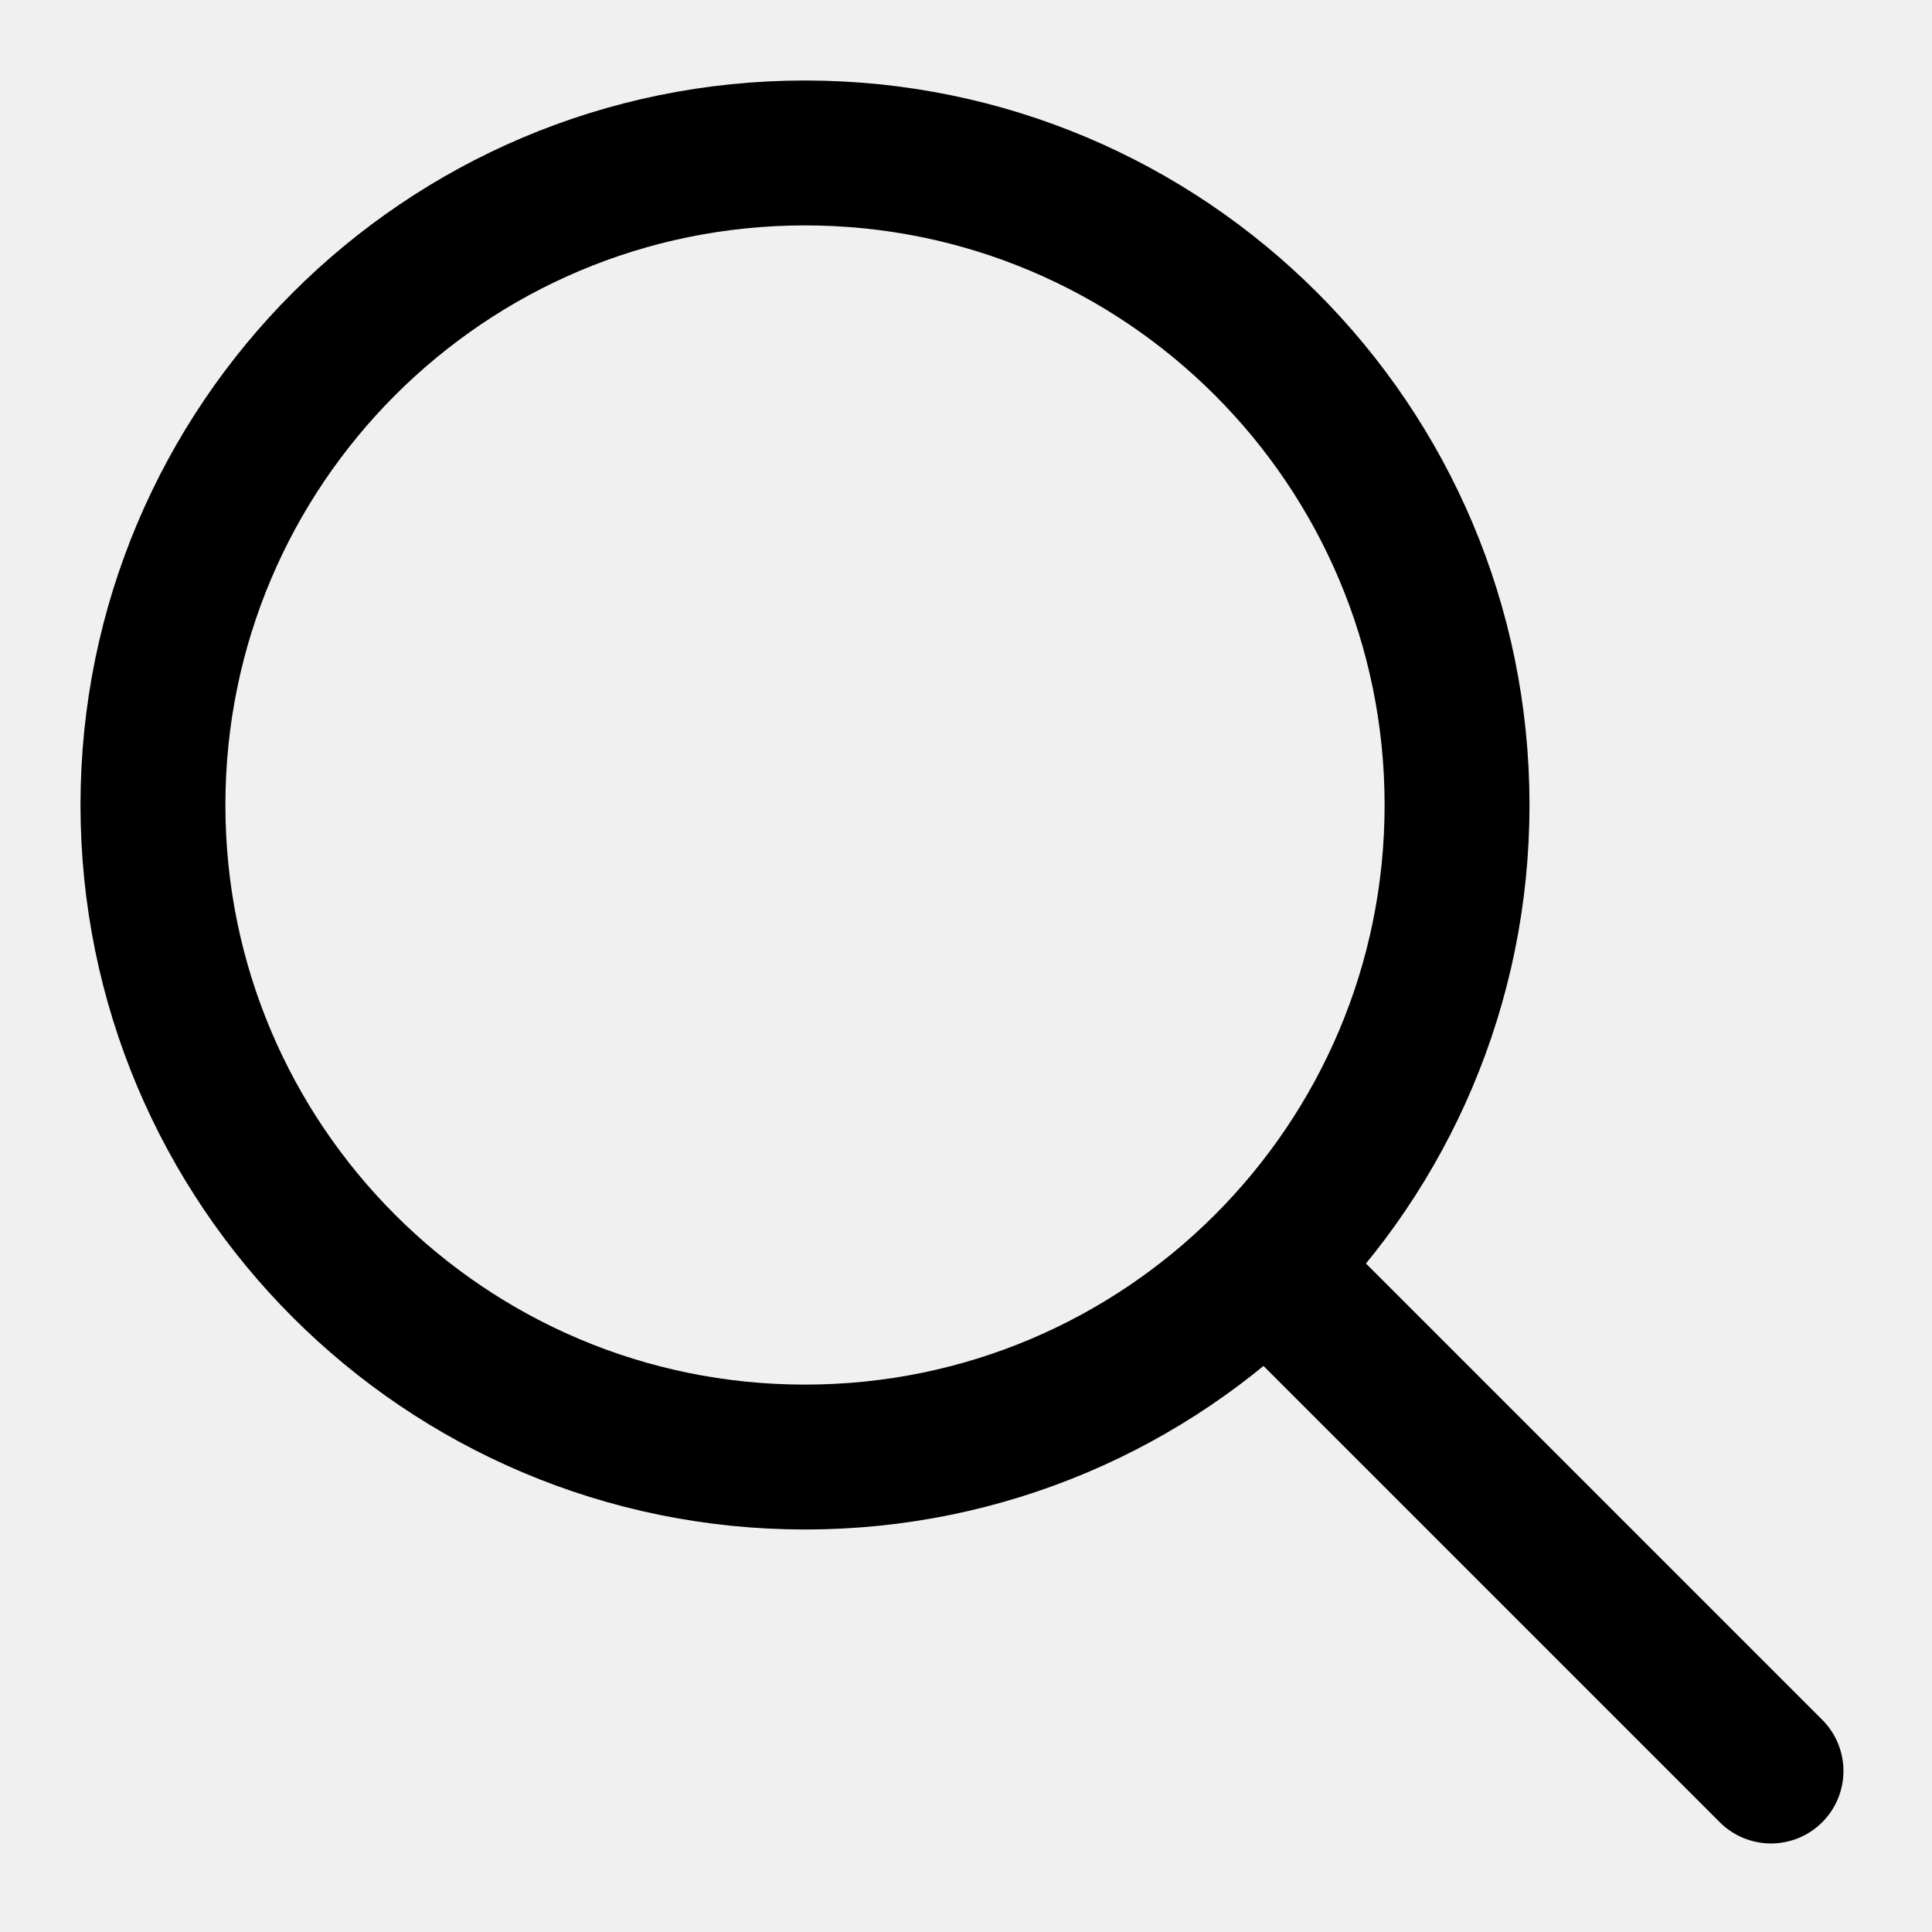
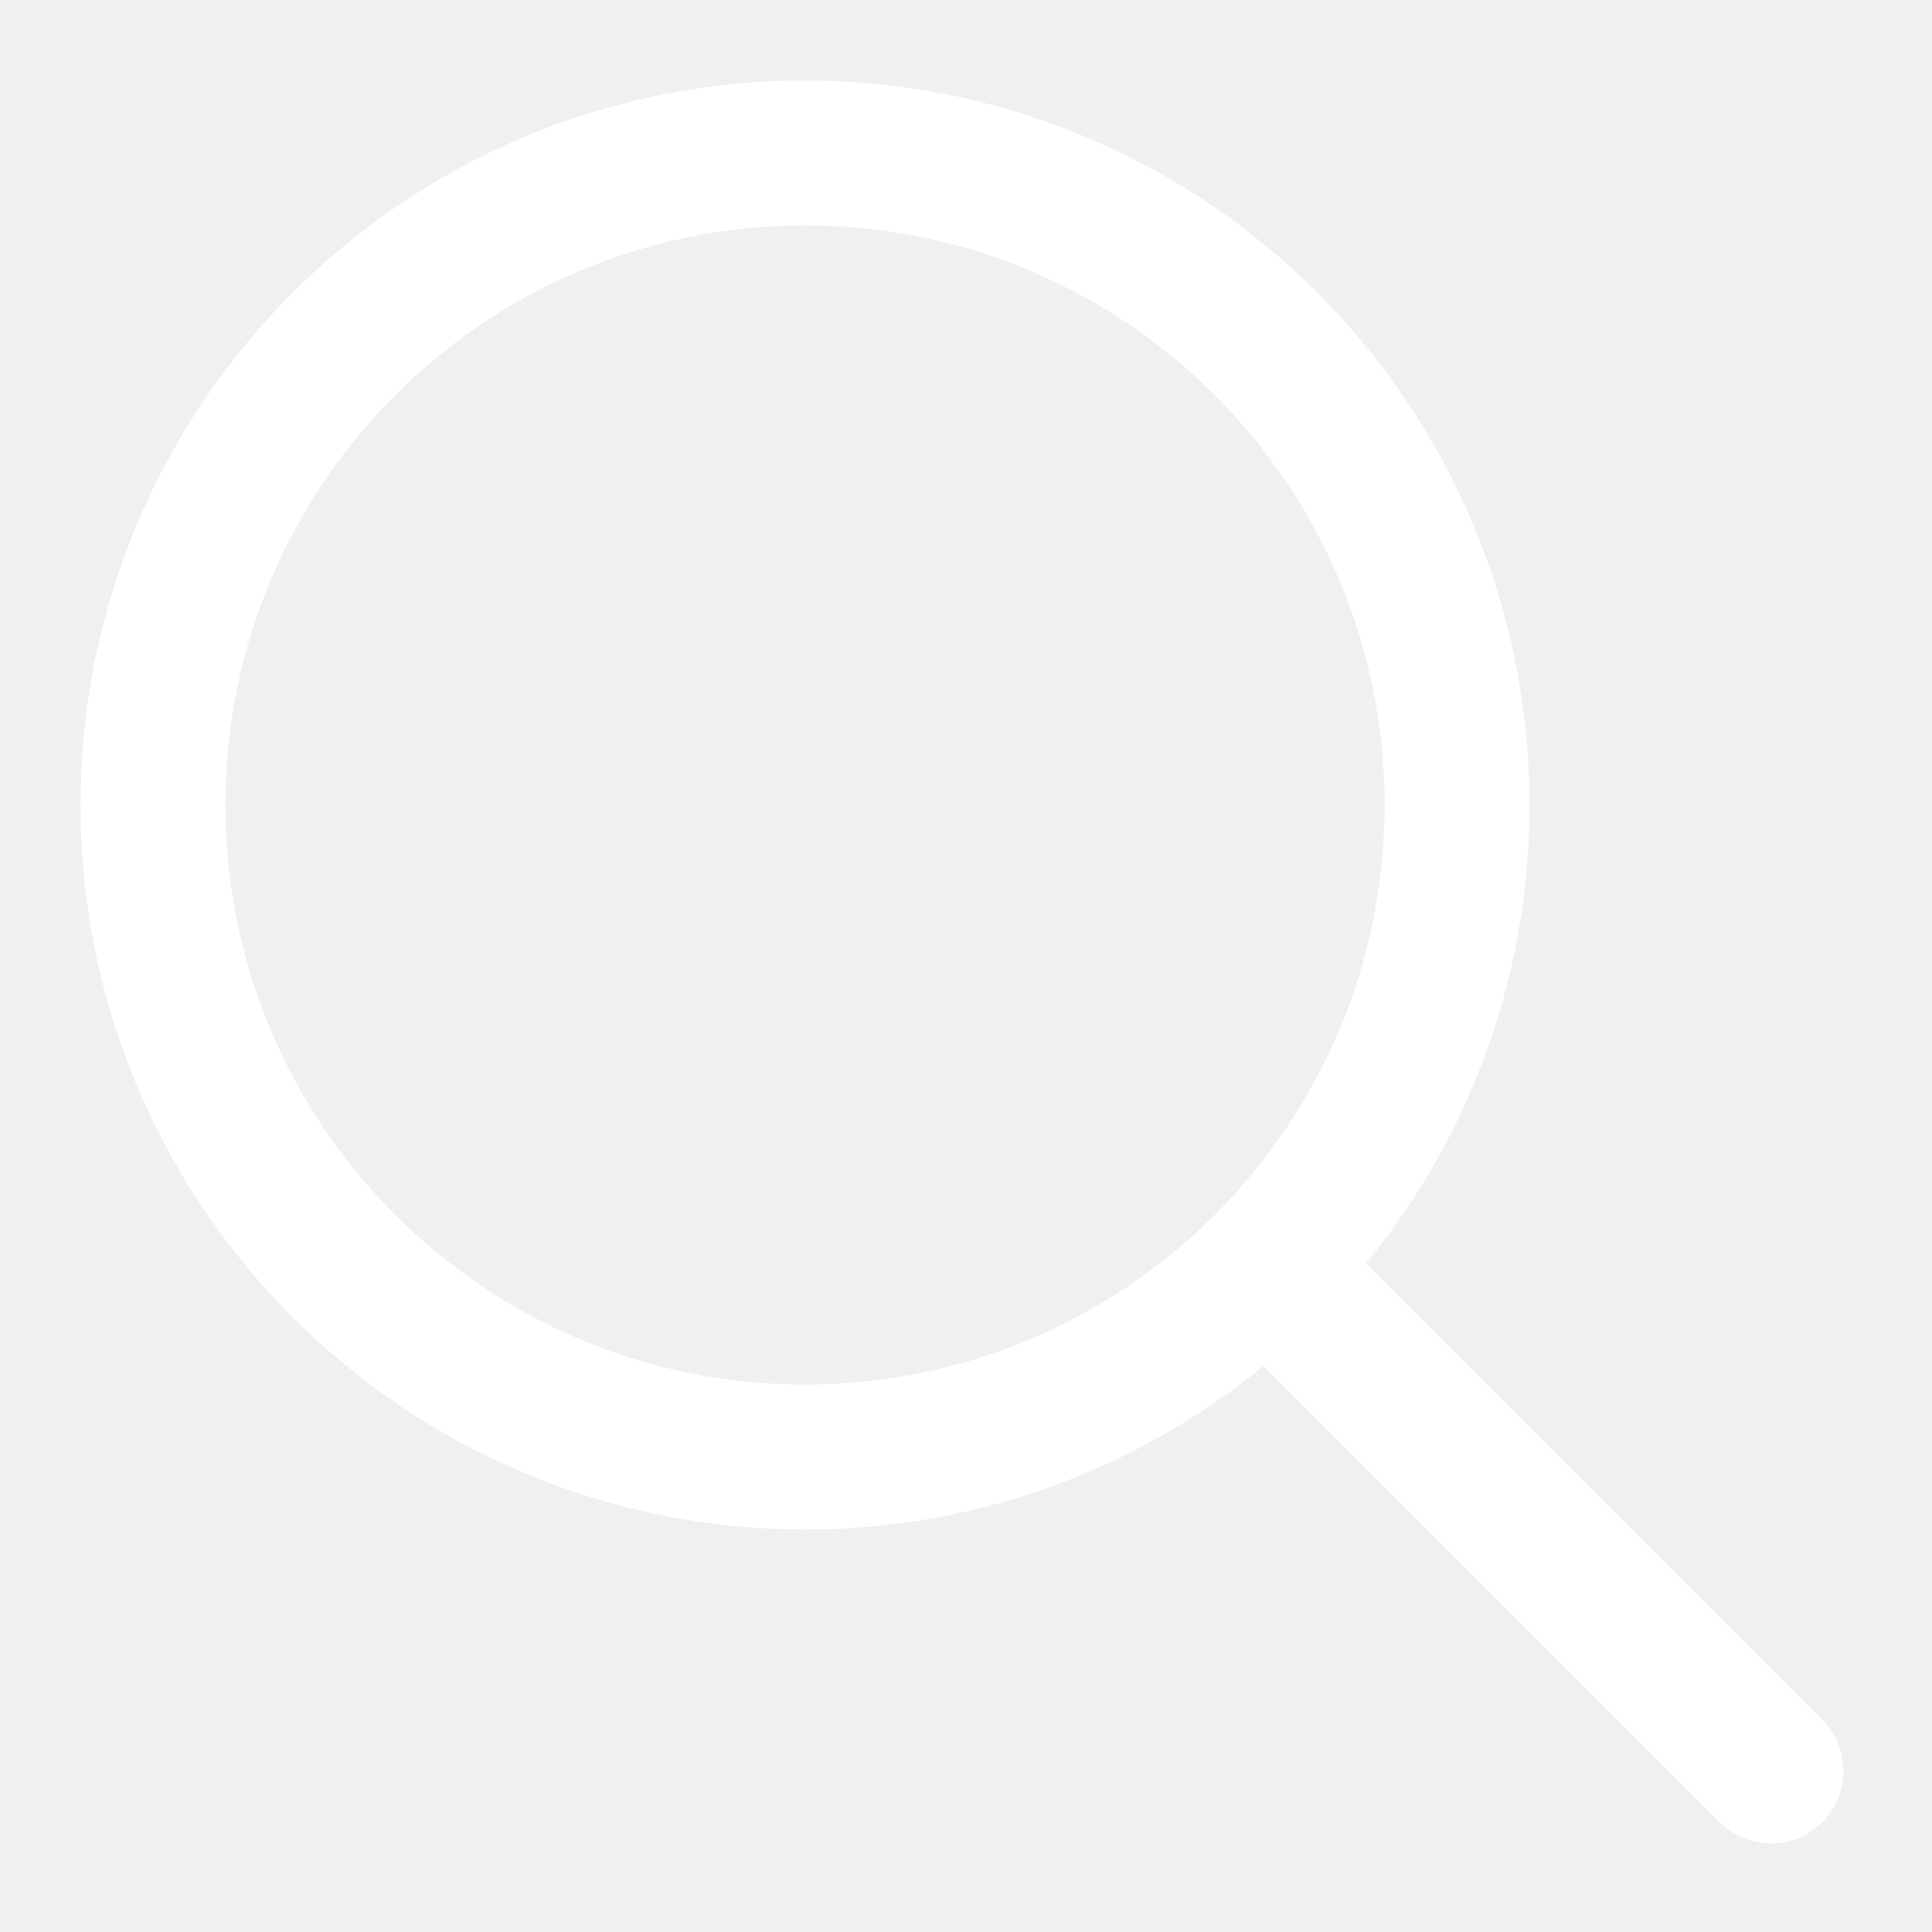
<svg xmlns="http://www.w3.org/2000/svg" width="24" height="24" viewBox="0 0 24 24" fill="none">
-   <circle cx="10" cy="10" r="8.1" stroke="black" stroke-width="1.8" />
-   <path d="M22 22L16 16" stroke="black" stroke-width="1.8" stroke-linecap="round" />
+   <circle cx="10" cy="10" r="8.1" stroke="white" stroke-width="1.8" />
+   <path d="M22 22L16 16" stroke="white" stroke-width="1.8" stroke-linecap="round" />
</svg>
